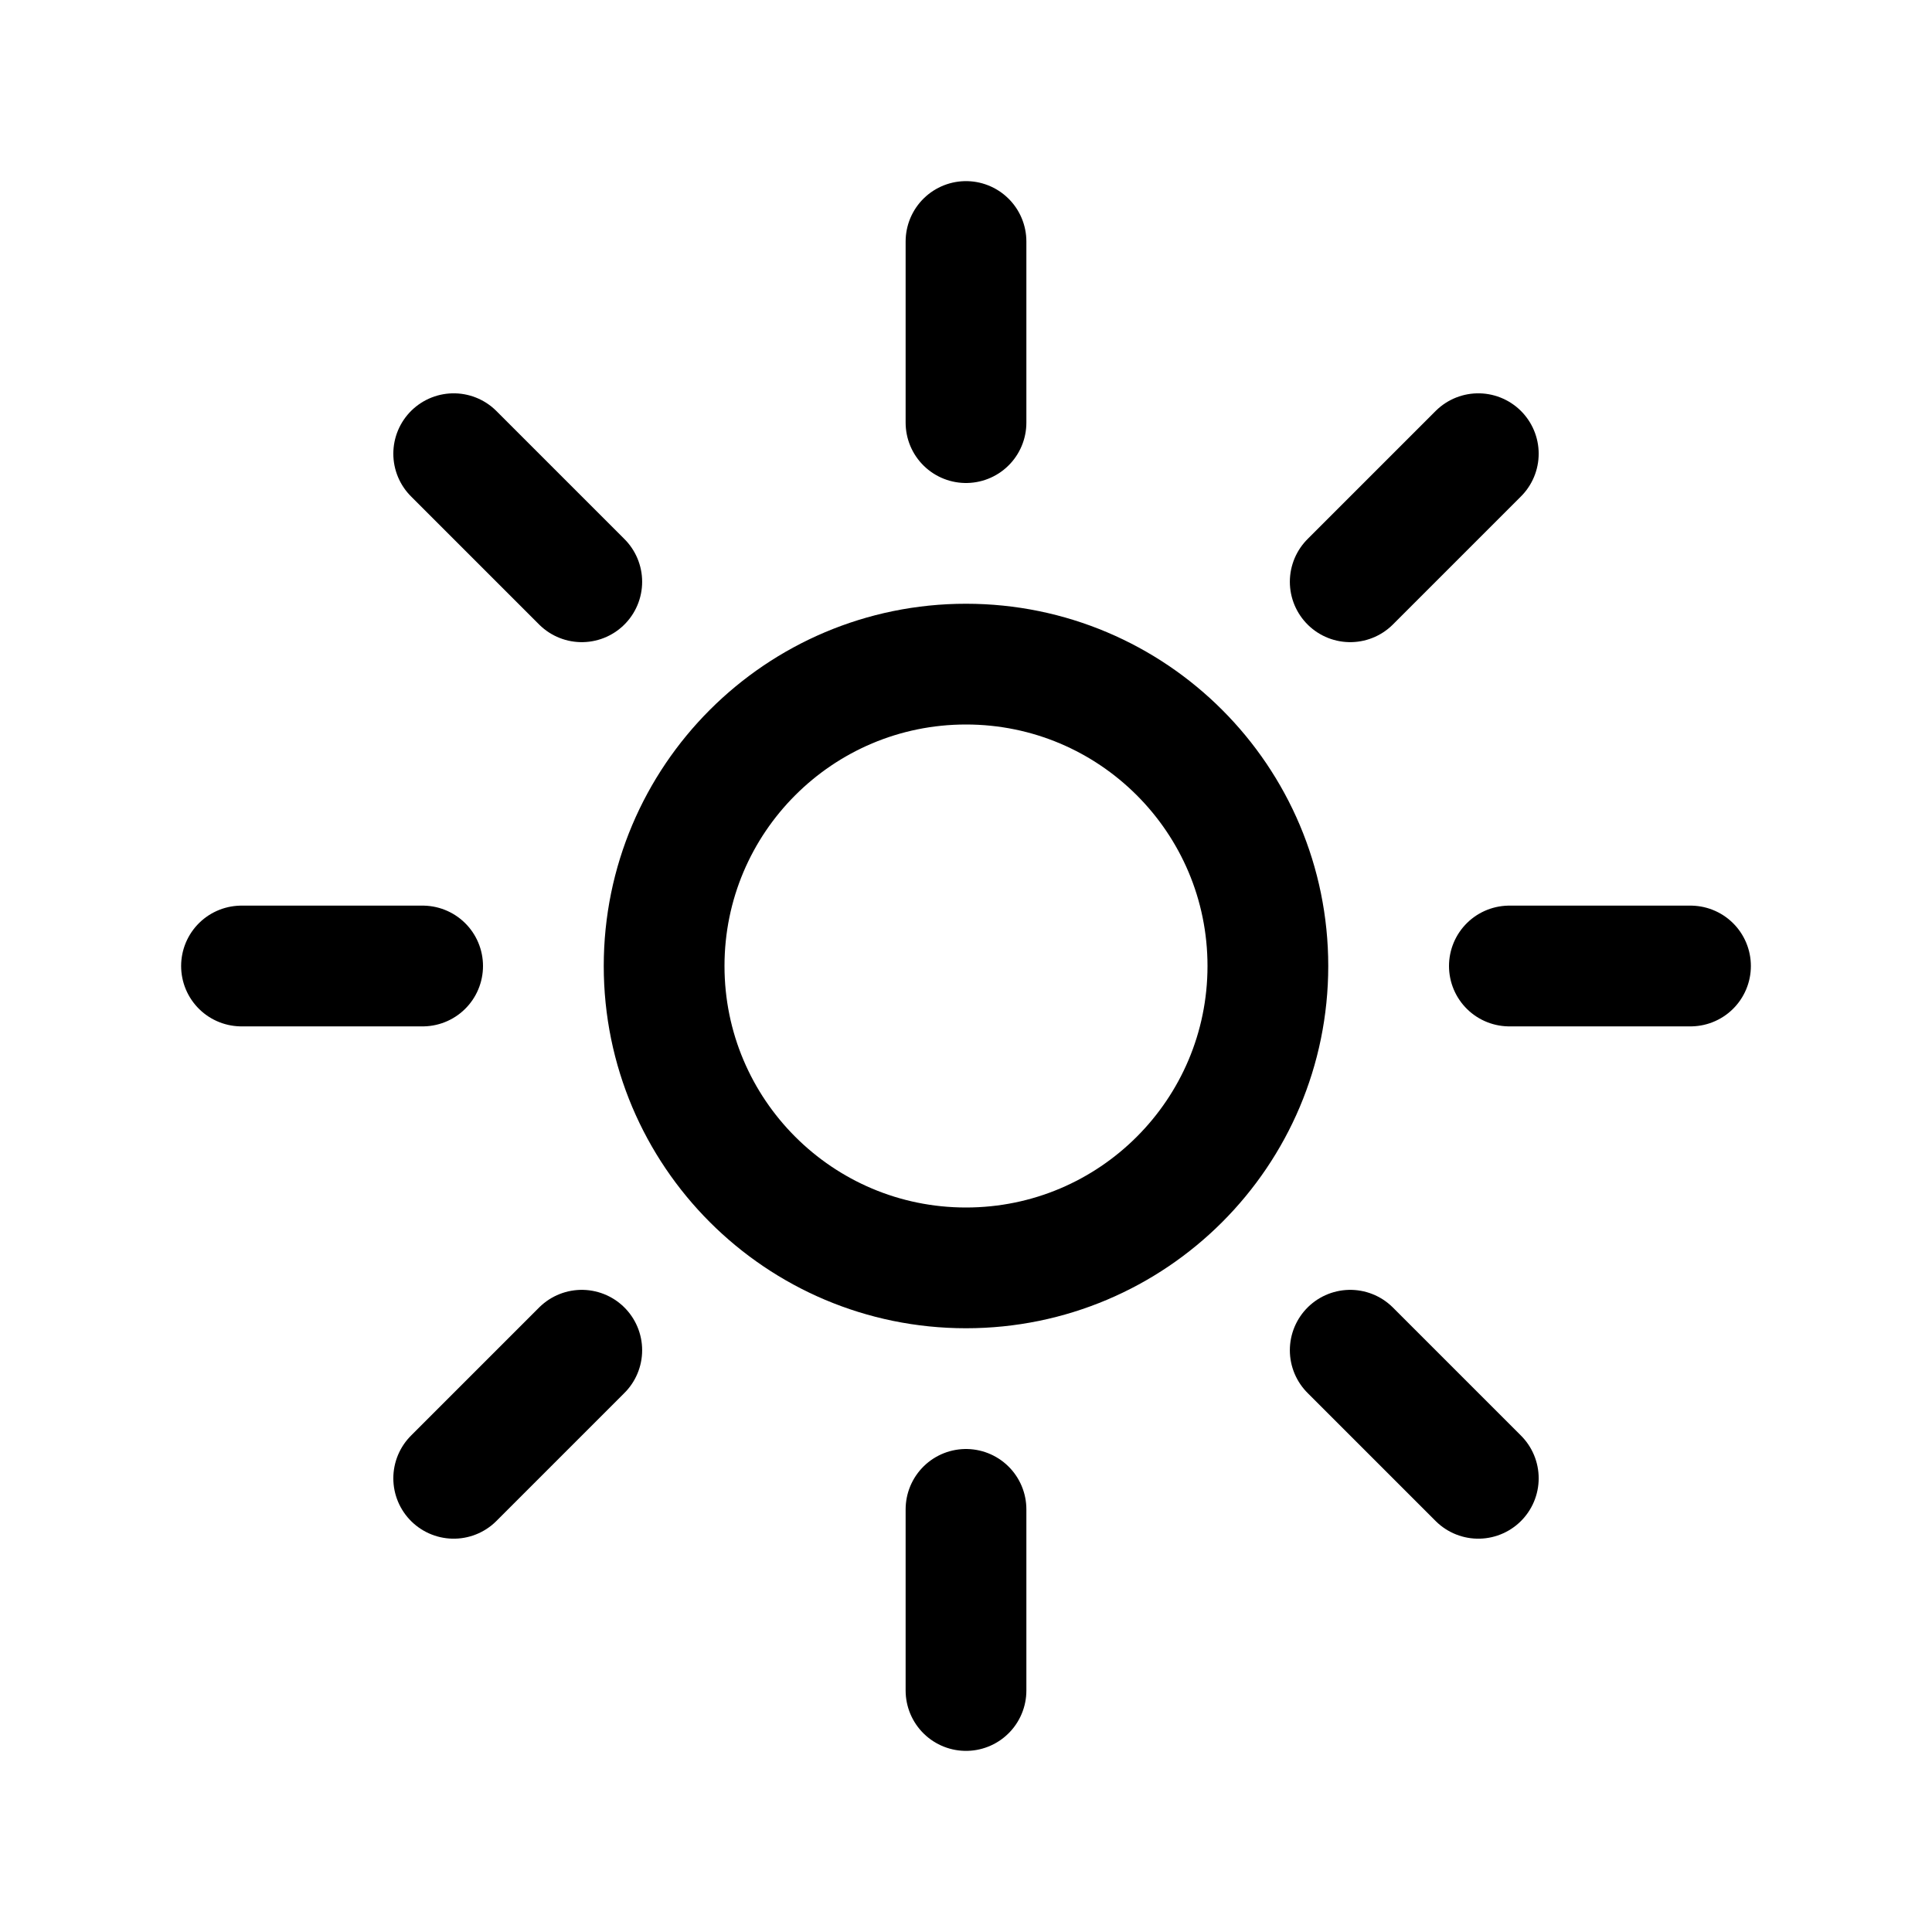
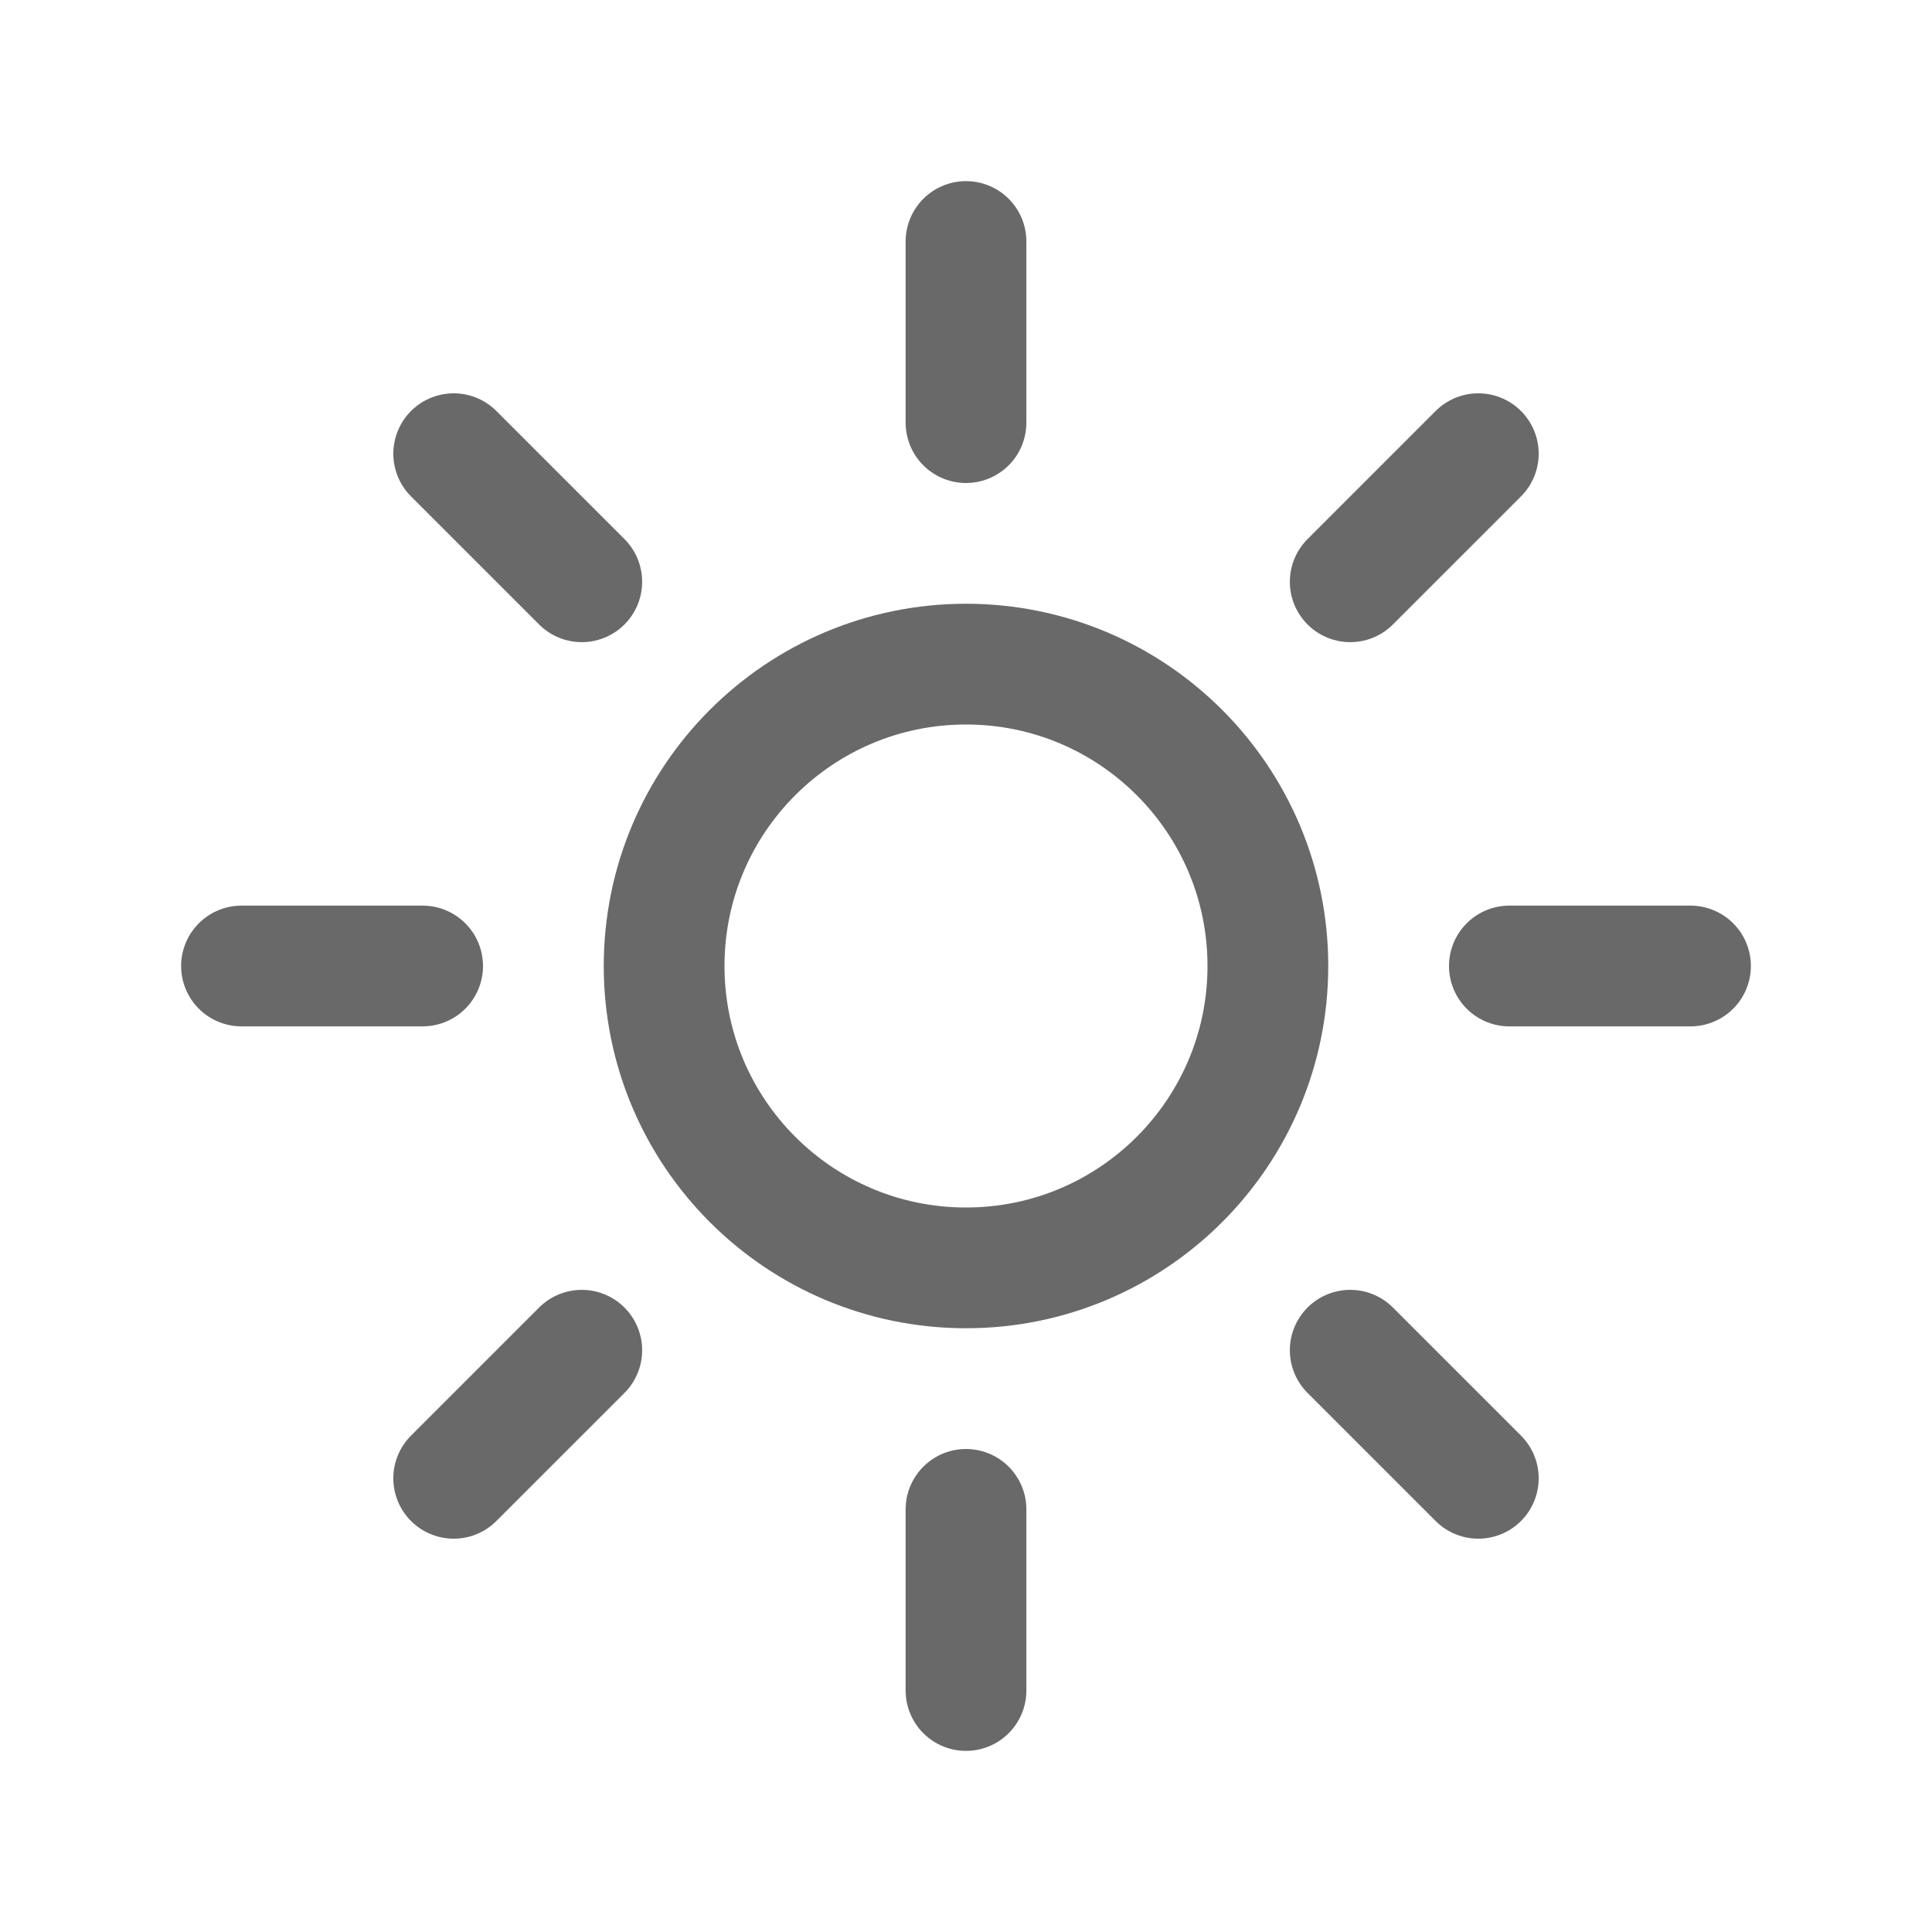
- <svg xmlns="http://www.w3.org/2000/svg" fill="none" viewBox="0 0 24 24" stroke-width="1.5" stroke="currentColor" class="w-6 h-6">
+ <svg xmlns="http://www.w3.org/2000/svg" fill="none" viewBox="0 0 24 24" stroke-width="1.5" stroke="dimgrey" class="w-6 h-6">
  <path stroke-linecap="round" stroke-linejoin="round" d="M12 3v2.25m6.364.386l-1.591 1.591M21 12h-2.25m-.386 6.364l-1.591-1.591M12 18.75V21m-4.773-4.227l-1.591 1.591M5.25 12H3m4.227-4.773L5.636 5.636M15.75 12a3.75 3.75 0 11-7.5 0 3.75 3.75 0 017.5 0z" />
</svg>
